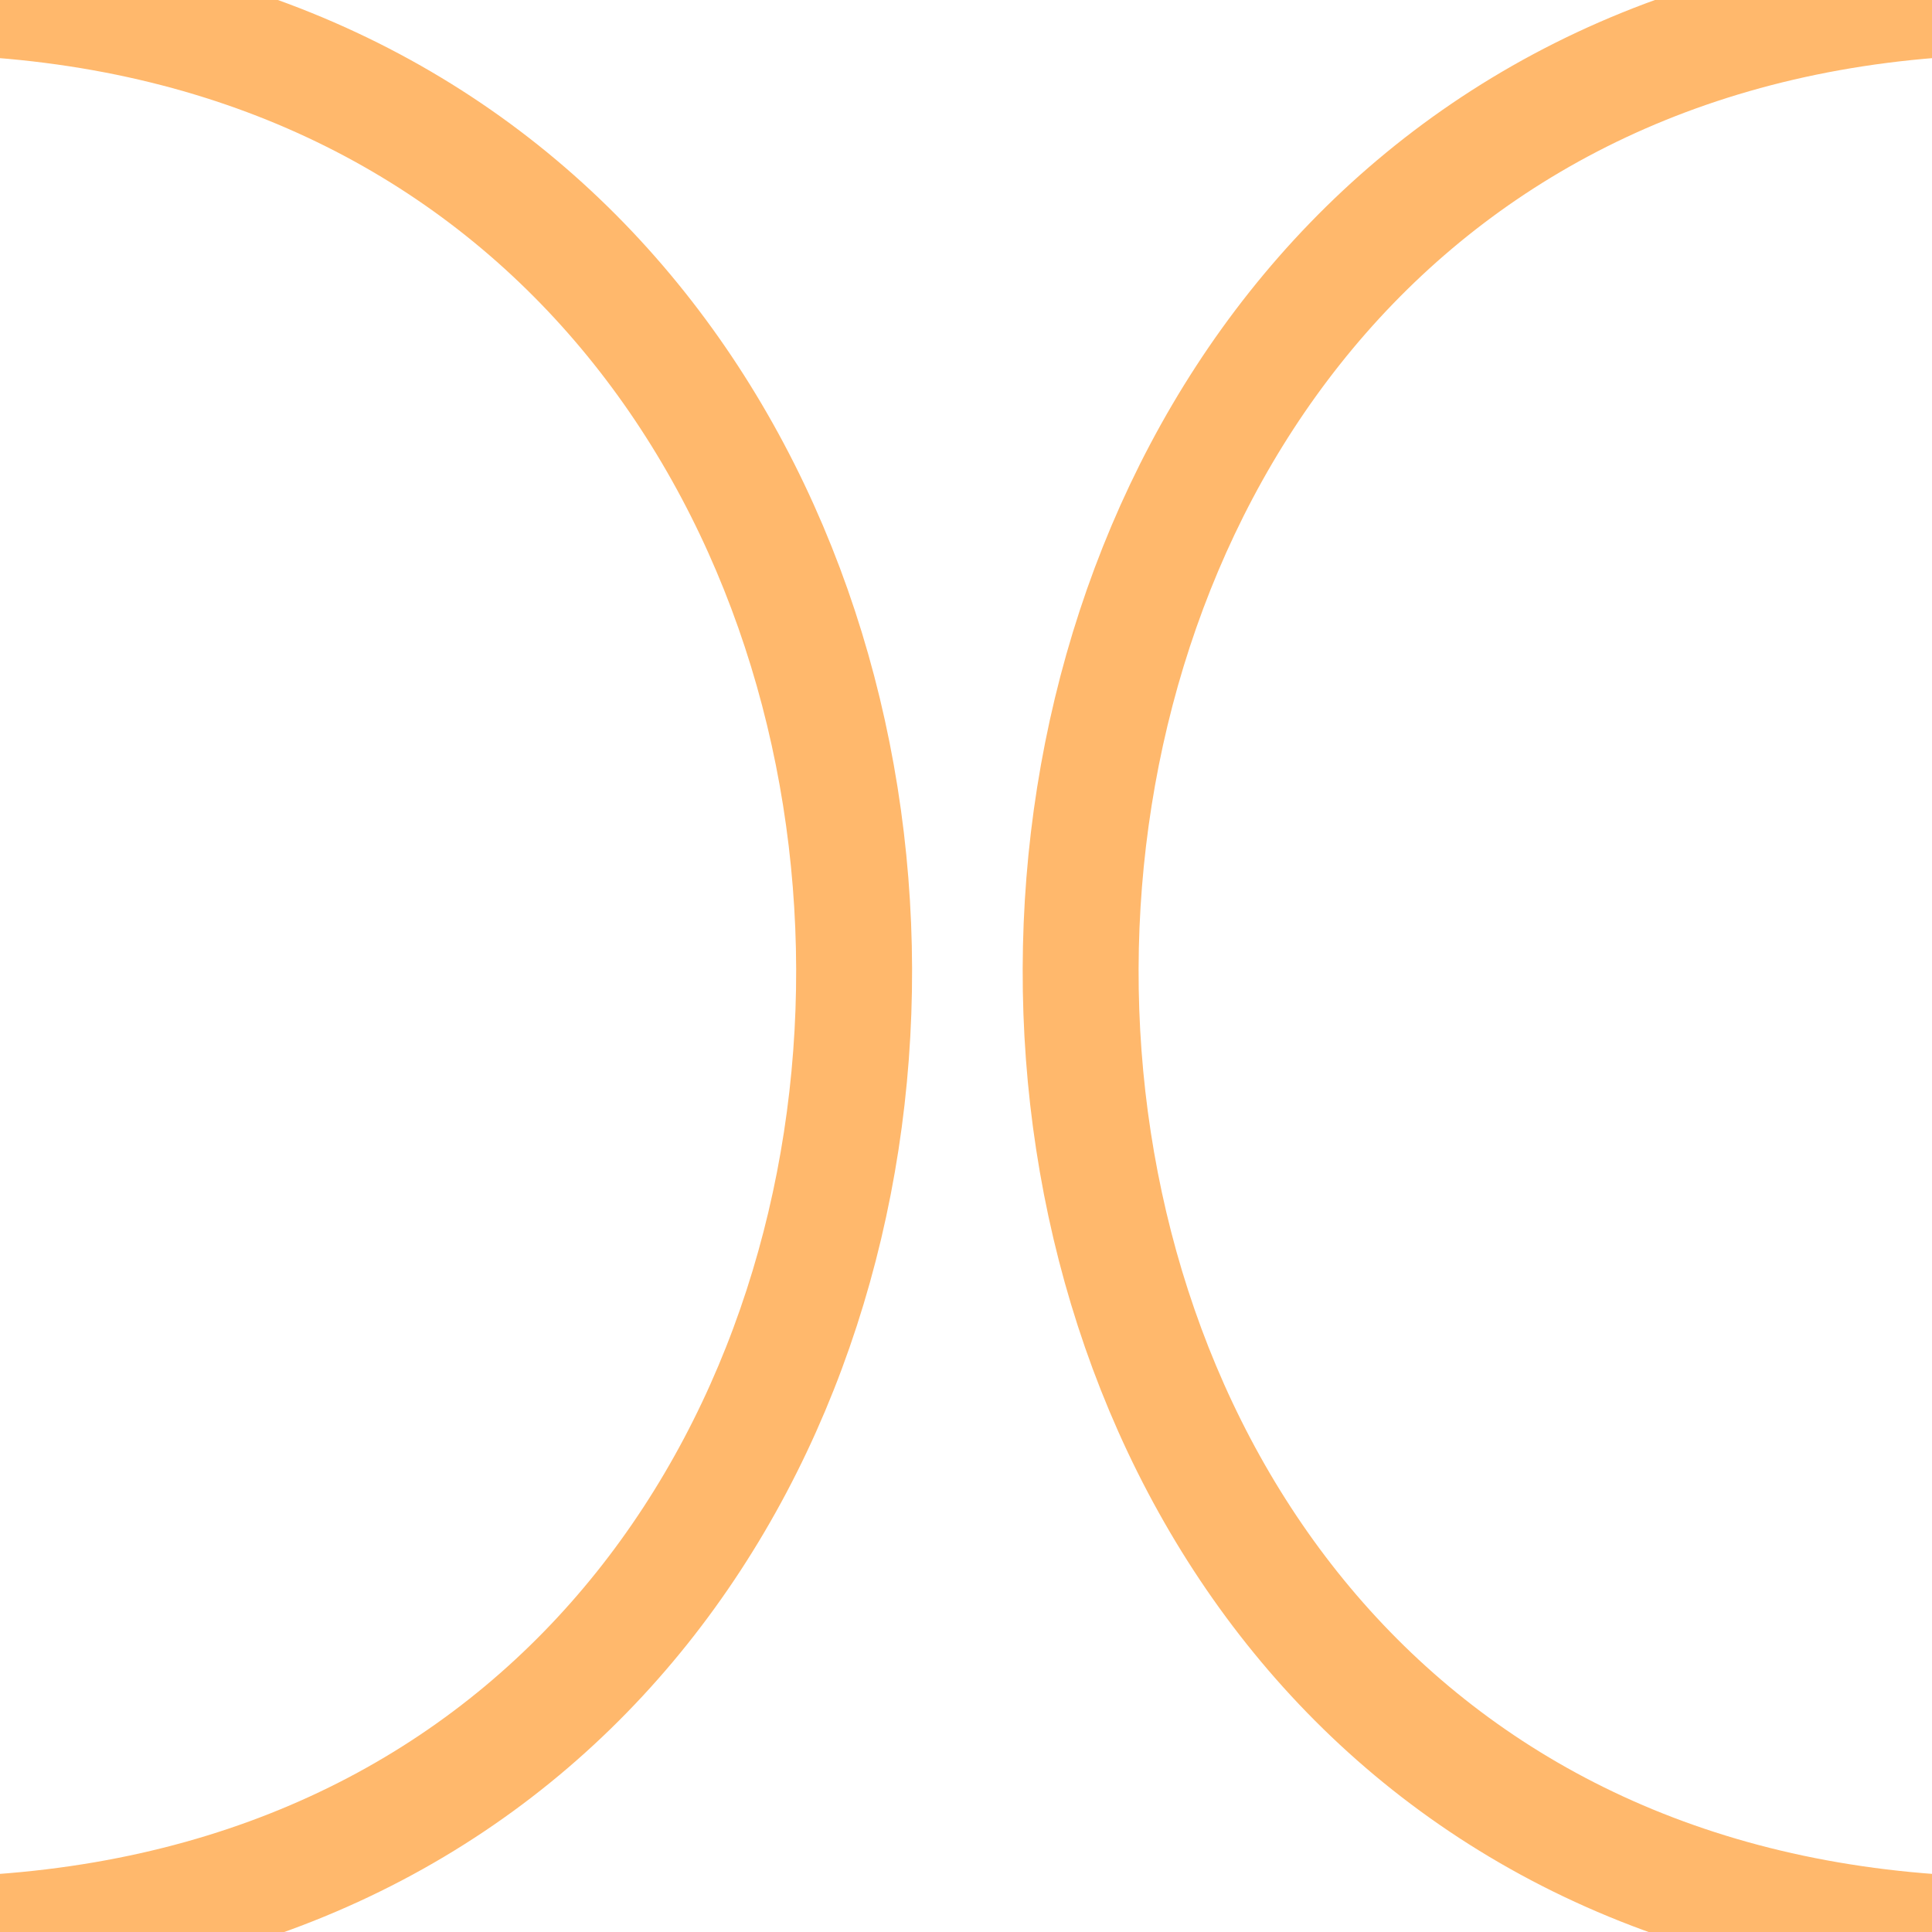
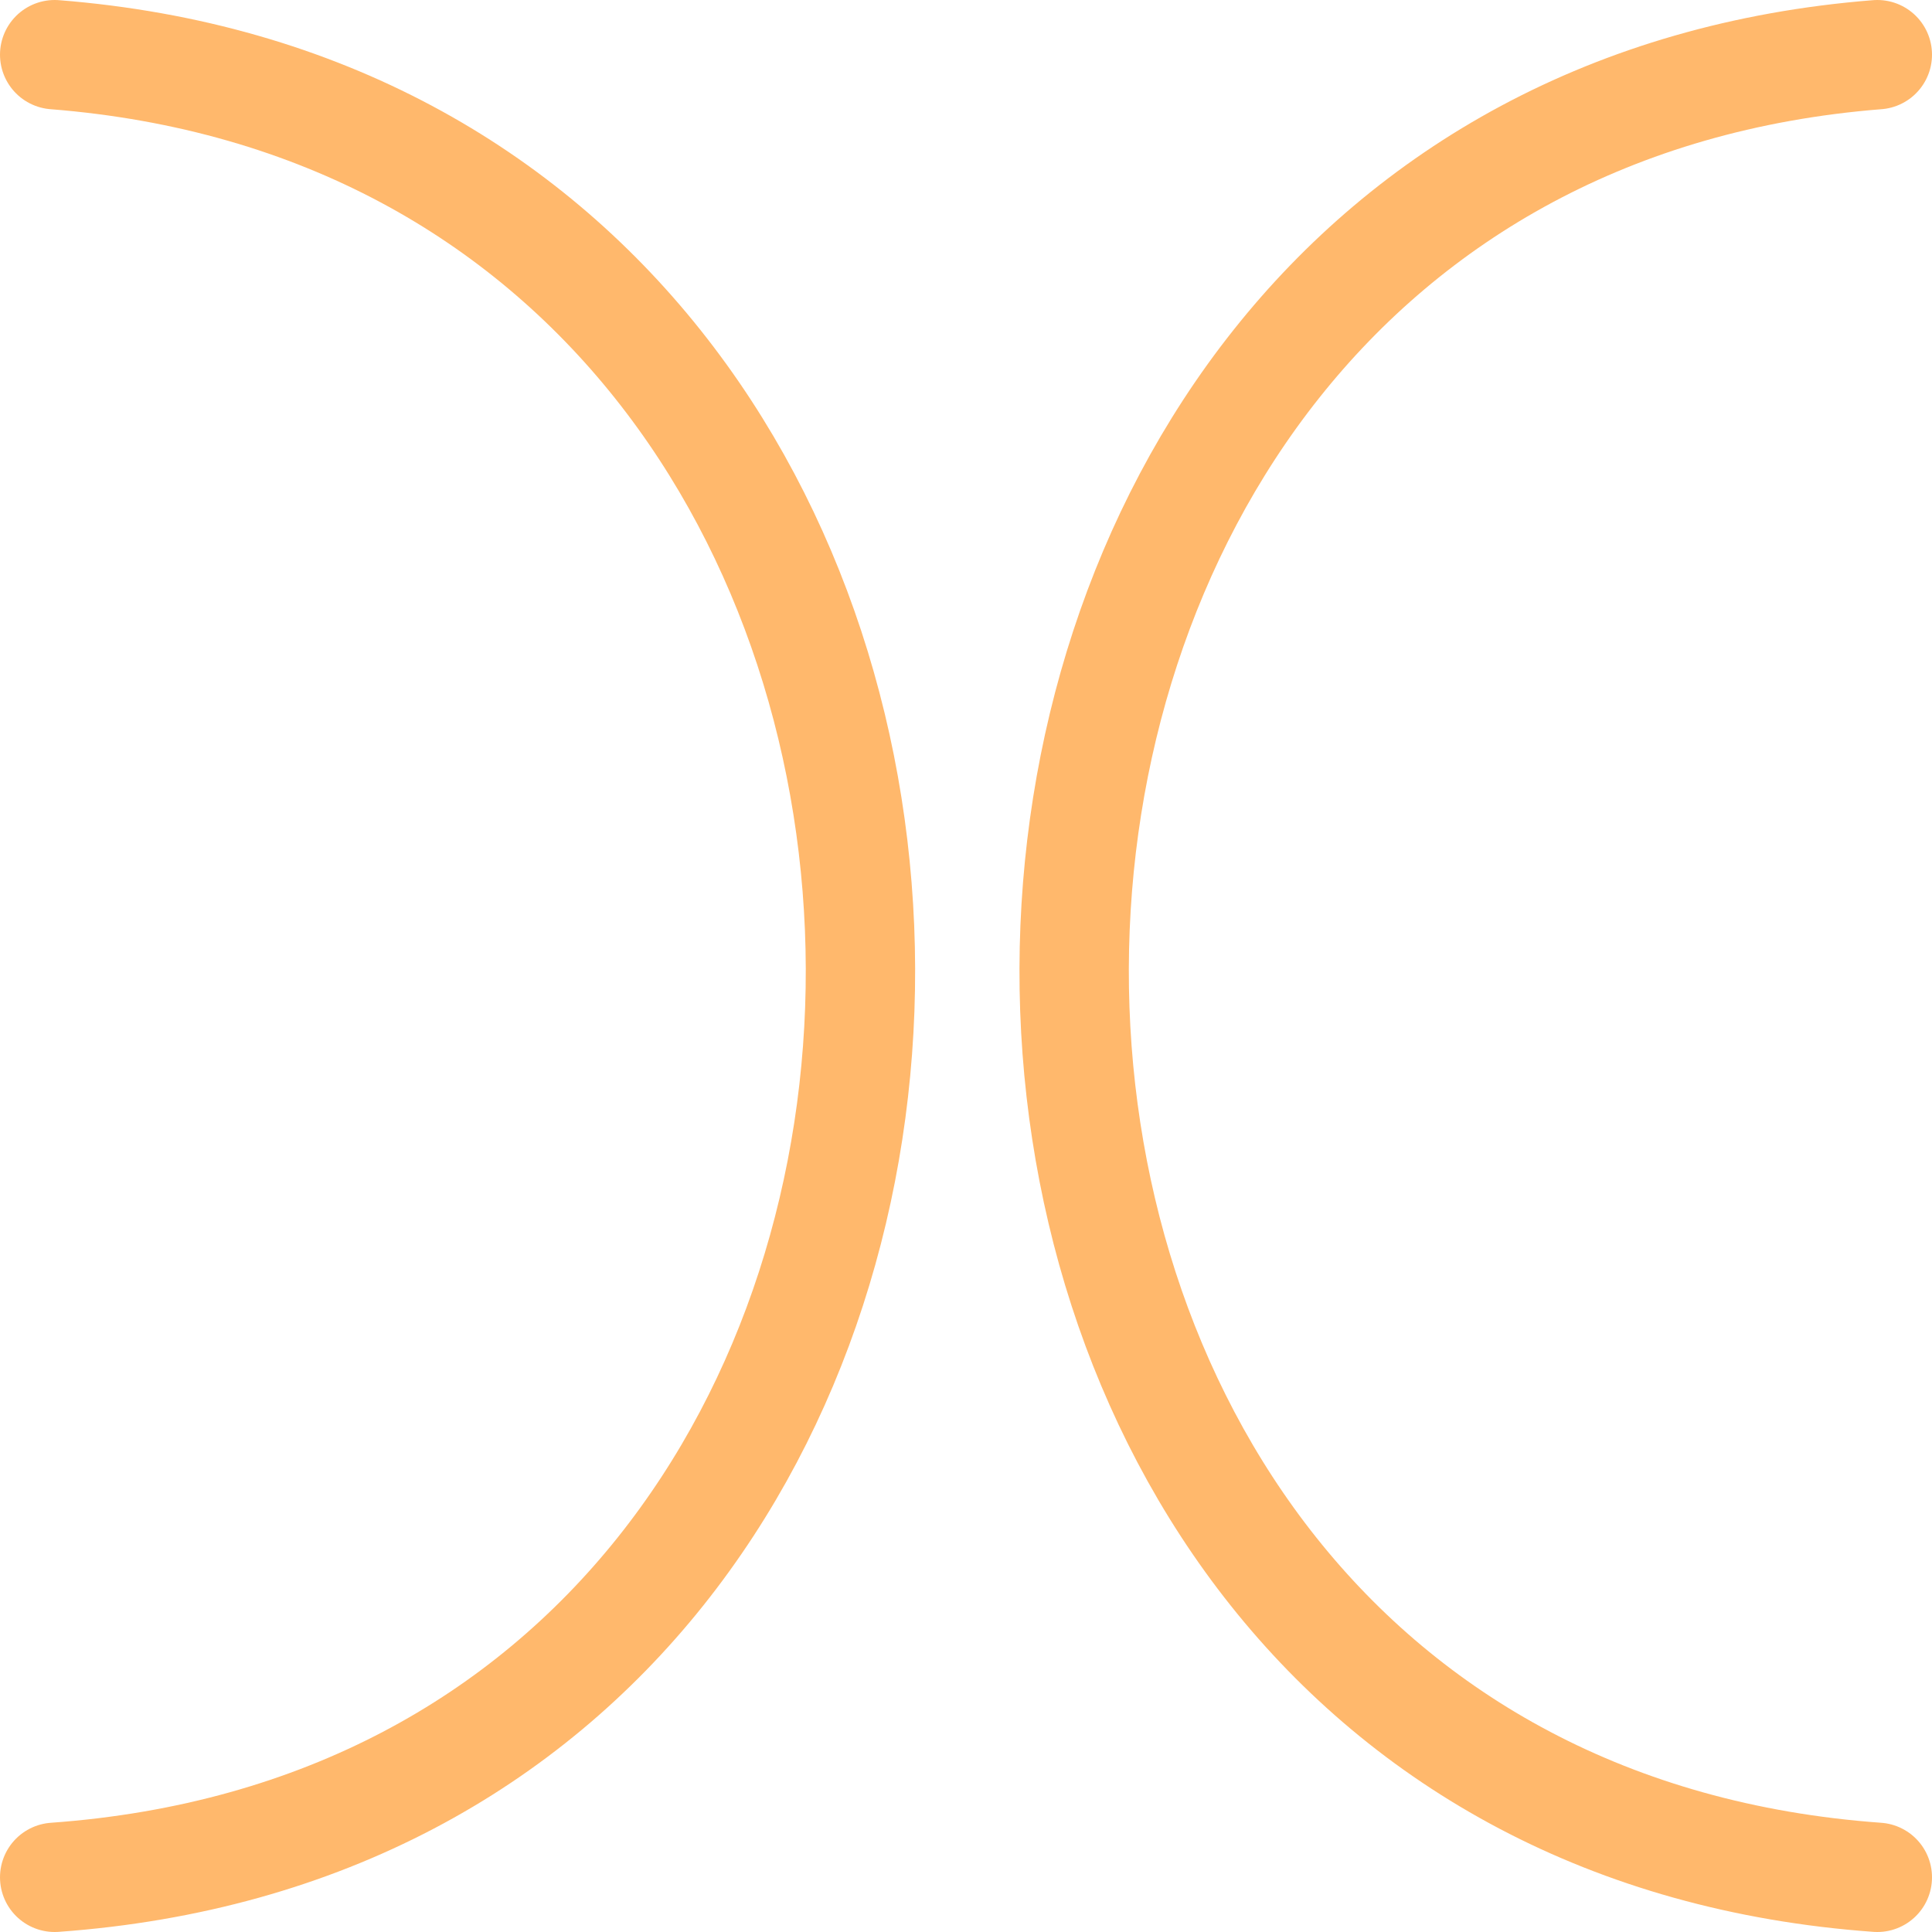
- <svg xmlns="http://www.w3.org/2000/svg" xmlns:ns1="http://vectornator.io" height="100%" stroke-miterlimit="10" style="fill-rule:nonzero;clip-rule:evenodd;stroke-linecap:round;stroke-linejoin:round;" version="1.1" viewBox="0 0 500 500" width="100%" xml:space="preserve">
-   <defs />
-   <g clip-path="url(#ArtboardFrame)" id="Layer-1" ns1:layerName="Layer 1">
-     <path d="M500 500C204.948 478.769 207.504 23.073 500 0" fill="none" opacity="1" stroke="#ffb86c" stroke-linecap="round" stroke-linejoin="round" stroke-width="30" />
+ <svg xmlns="http://www.w3.org/2000/svg" xmlns:ns1="http://vectornator.io" height="530" stroke-miterlimit="10" style="clip-rule:evenodd;fill-rule:nonzero;stroke-linecap:round;stroke-linejoin:round" version="1.1" viewBox="0 0 530 530" width="530" xml:space="preserve" id="svg2">
+   <defs id="defs1" />
+   <g clip-path="url(#ArtboardFrame)" id="Layer-1" ns1:layerName="Layer 1" transform="translate(15,15)">
+     <path d="M 500,500 C 204.948,478.769 207.504,23.073 500,0" fill="none" opacity="1" stroke="#ffb86c" stroke-linecap="round" stroke-linejoin="round" stroke-width="30" id="path1" />
  </g>
-   <g clip-path="url(#ArtboardFrame)" id="Layer-2" ns1:layerName="Layer 2">
-     <path d="M1.00573e-13 500C296.011 478.769 293.448 23.073-1.268e-13 5.68434e-14" fill="none" opacity="1" stroke="#ffb86c" stroke-linecap="round" stroke-linejoin="round" stroke-width="30" />
+   <g clip-path="url(#ArtboardFrame)" id="Layer-2" ns1:layerName="Layer 2" transform="translate(15,15)">
+     <path d="M 0,500 C 296.011,478.769 293.448,23.073 0,0" fill="none" opacity="1" stroke="#ffb86c" stroke-linecap="round" stroke-linejoin="round" stroke-width="30" id="path2" />
  </g>
</svg>
